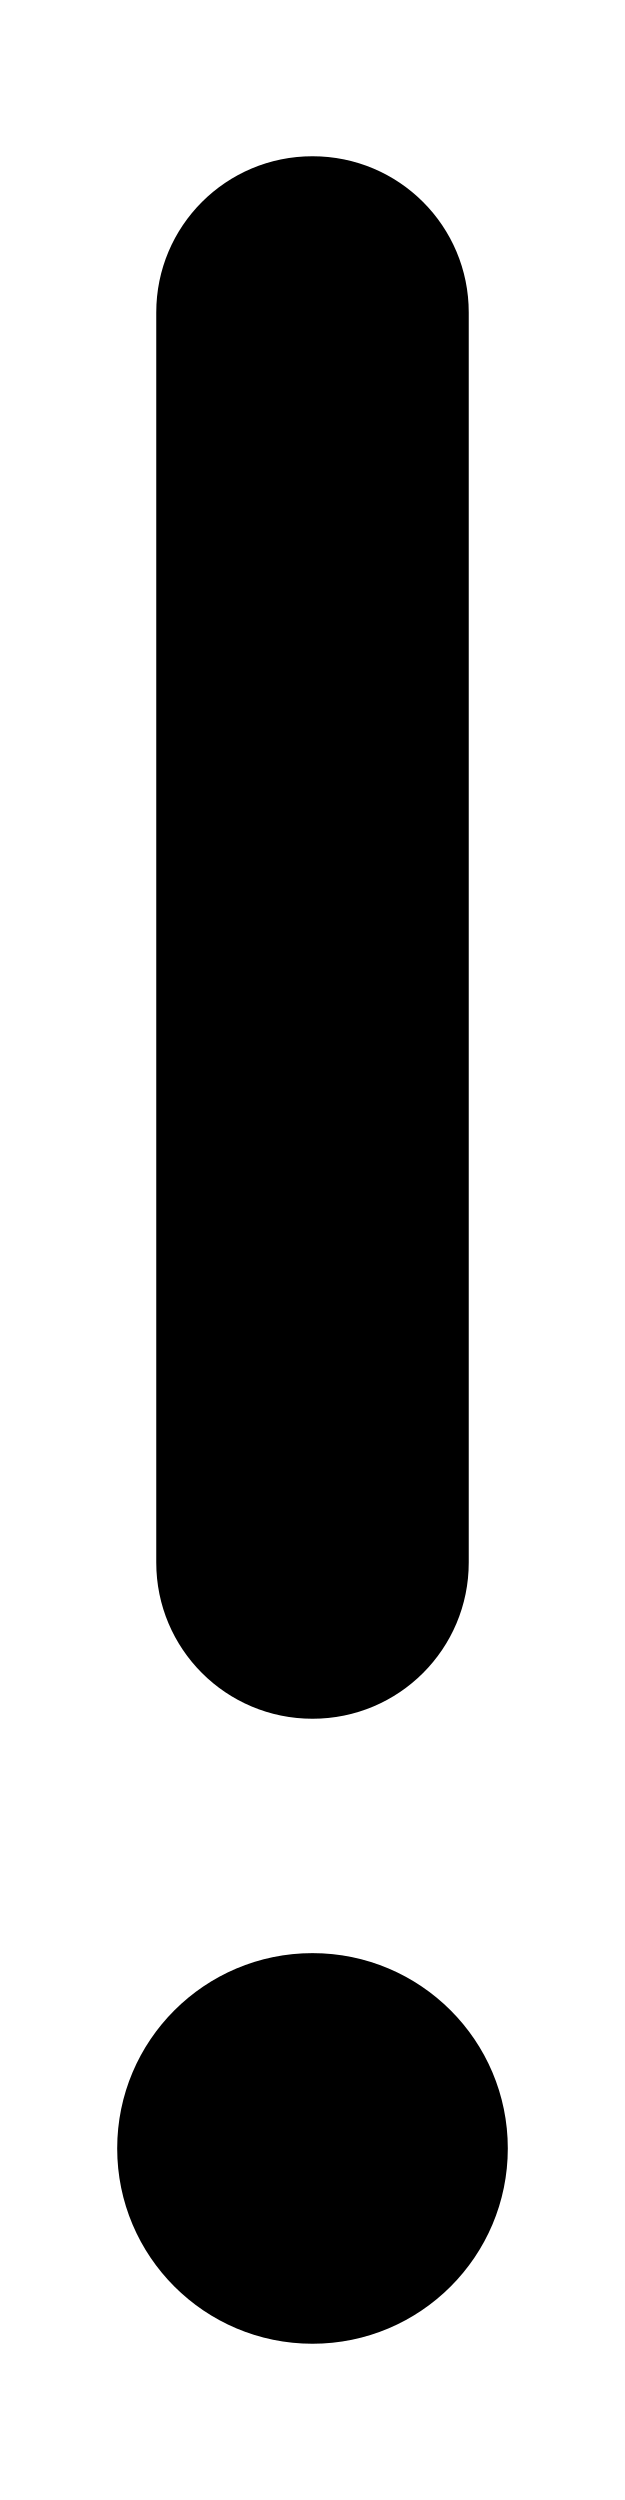
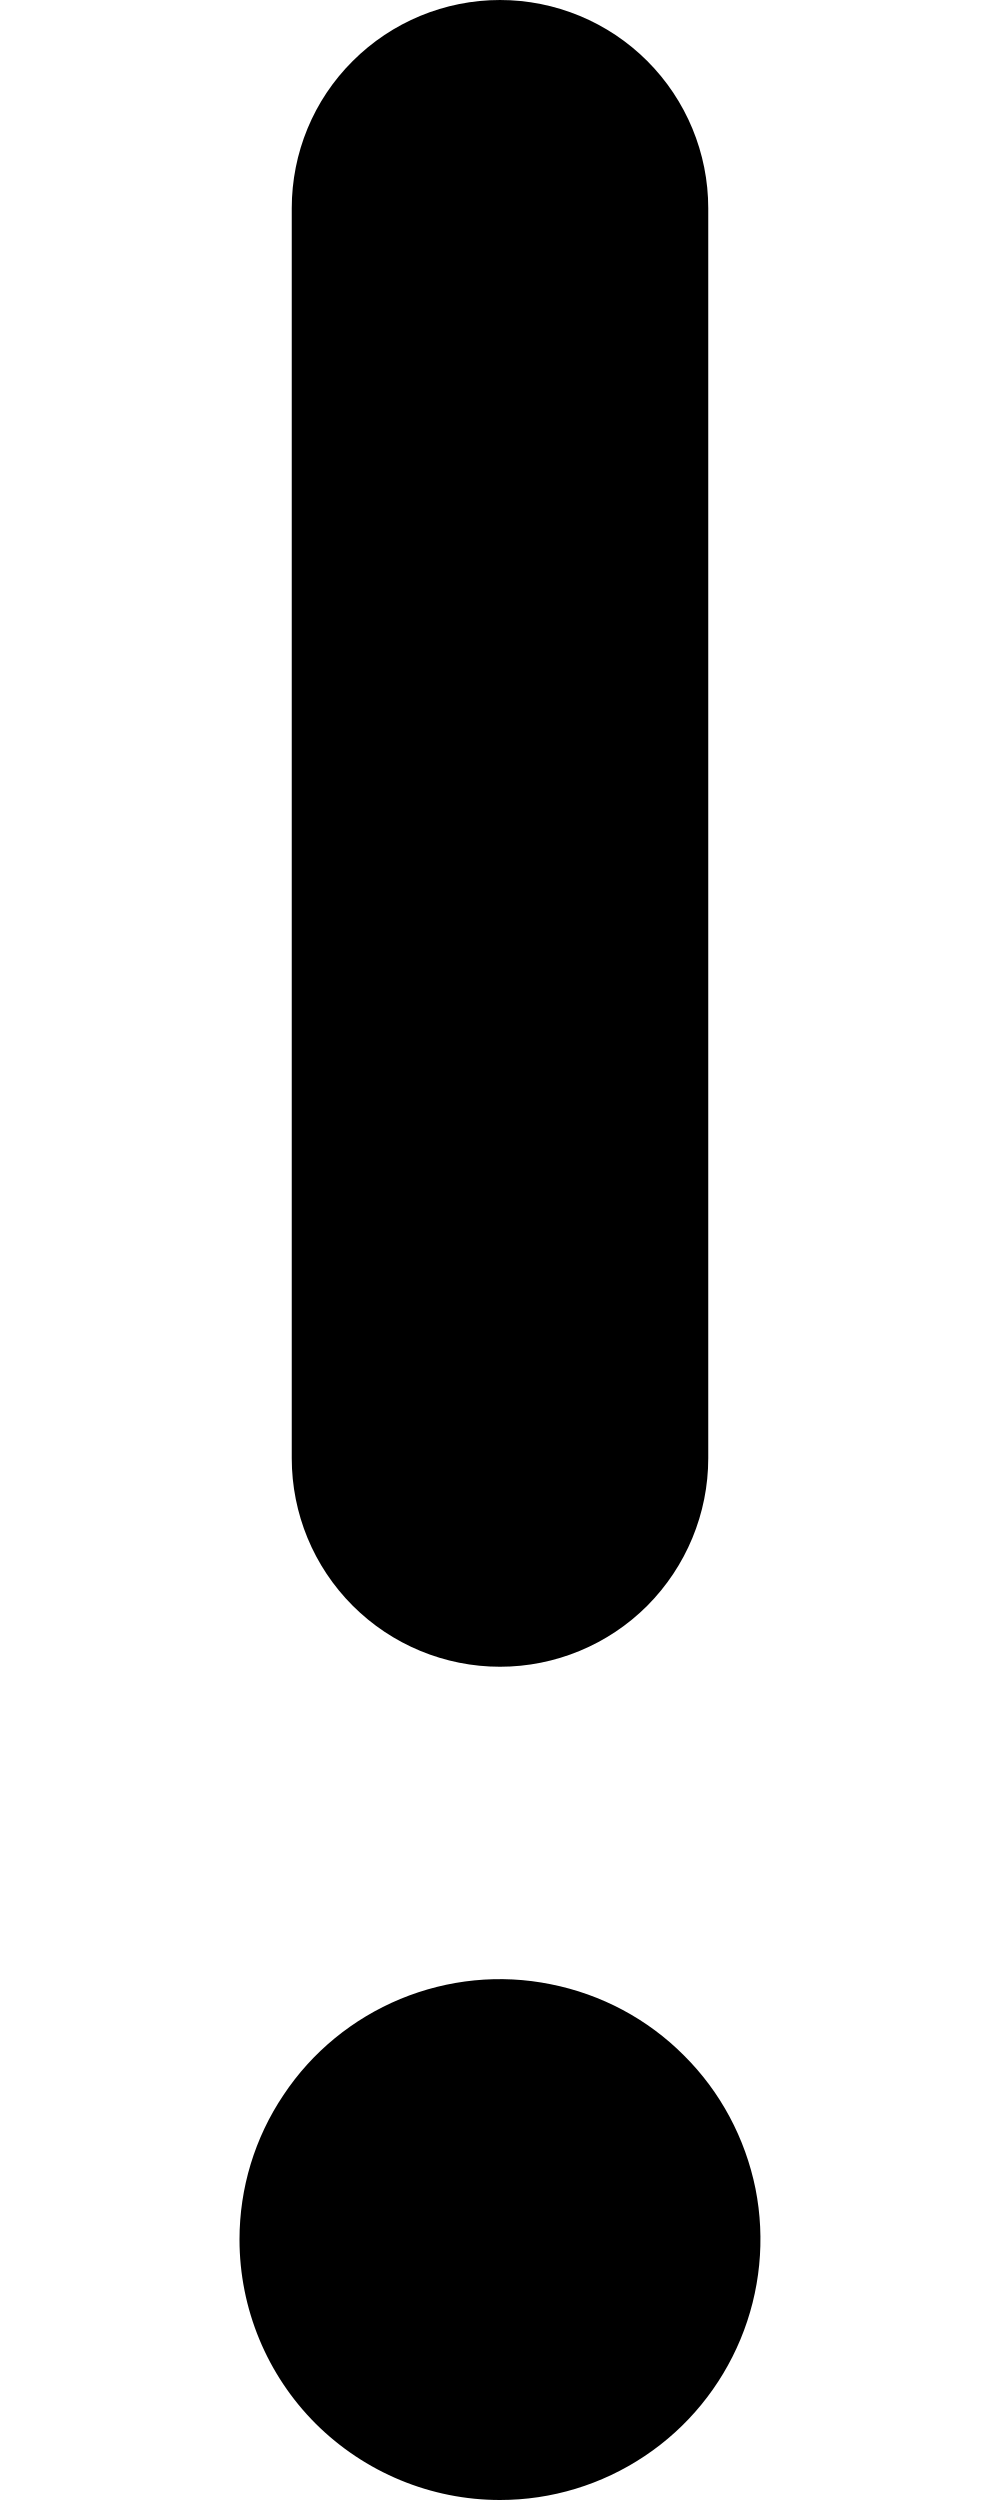
- <svg xmlns="http://www.w3.org/2000/svg" id="icon" viewBox="0 0 128 512">
-   <path d="M96 64c0-17.7-14.3-32-32-32S32 46.3 32 64l0 256c0 17.7 14.3 32 32 32s32-14.3 32-32L96 64zM64 480a40 40 0 1 0 0-80 40 40 0 1 0 0 80z" />
+ <svg xmlns="http://www.w3.org/2000/svg" viewBox="0 0 4 10" fill="none">
+   <path d="M2 6.667C2.221 6.667 2.433 6.579 2.589 6.423C2.745 6.266 2.833 6.054 2.833 5.833V0.833C2.833 0.612 2.745 0.4 2.589 0.244C2.433 0.088 2.221 0 2 0C1.779 0 1.567 0.088 1.411 0.244C1.254 0.4 1.167 0.612 1.167 0.833V5.833C1.167 6.054 1.254 6.266 1.411 6.423C1.567 6.579 1.779 6.667 2 6.667ZM2 10C2.206 10 2.407 9.939 2.579 9.824C2.75 9.71 2.883 9.547 2.962 9.357C3.041 9.167 3.062 8.957 3.022 8.755C2.981 8.553 2.882 8.367 2.736 8.222C2.591 8.076 2.405 7.977 2.203 7.937C2.001 7.896 1.792 7.917 1.601 7.996C1.411 8.075 1.248 8.208 1.134 8.38C1.019 8.551 0.958 8.752 0.958 8.958C0.958 9.235 1.068 9.5 1.263 9.695C1.459 9.89 1.724 10 2 10Z" fill="currentColor" />
</svg>
